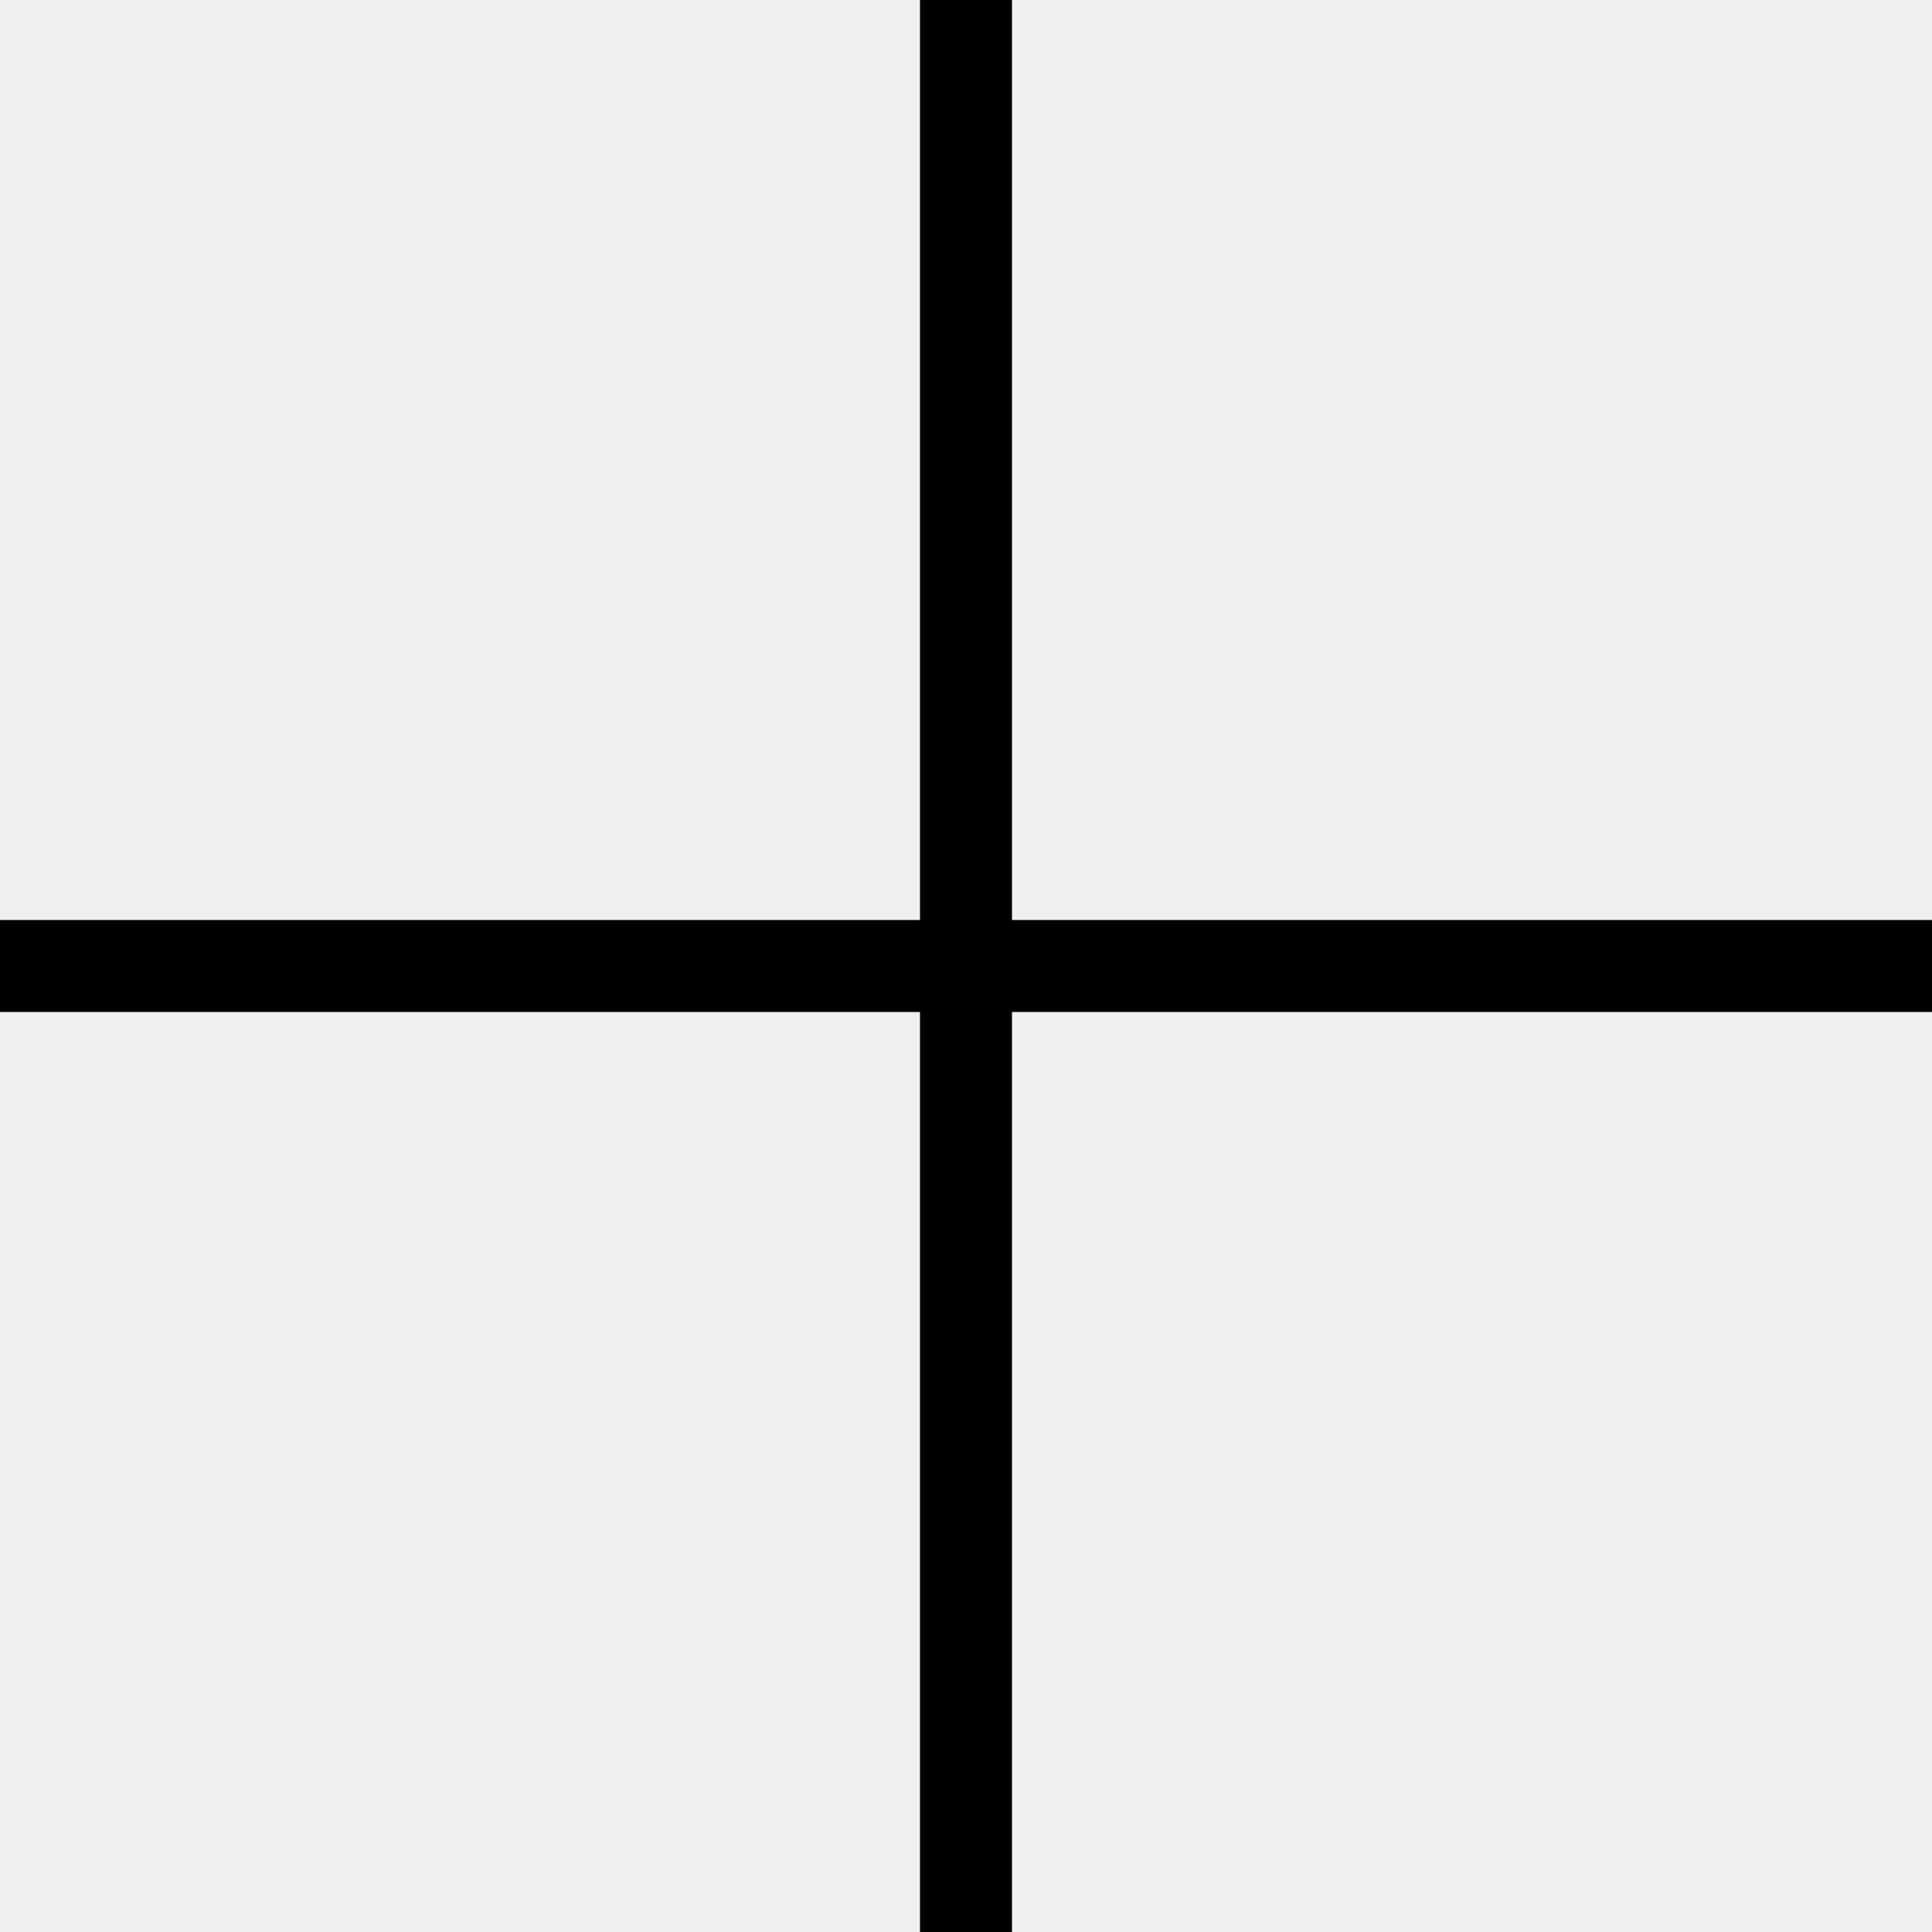
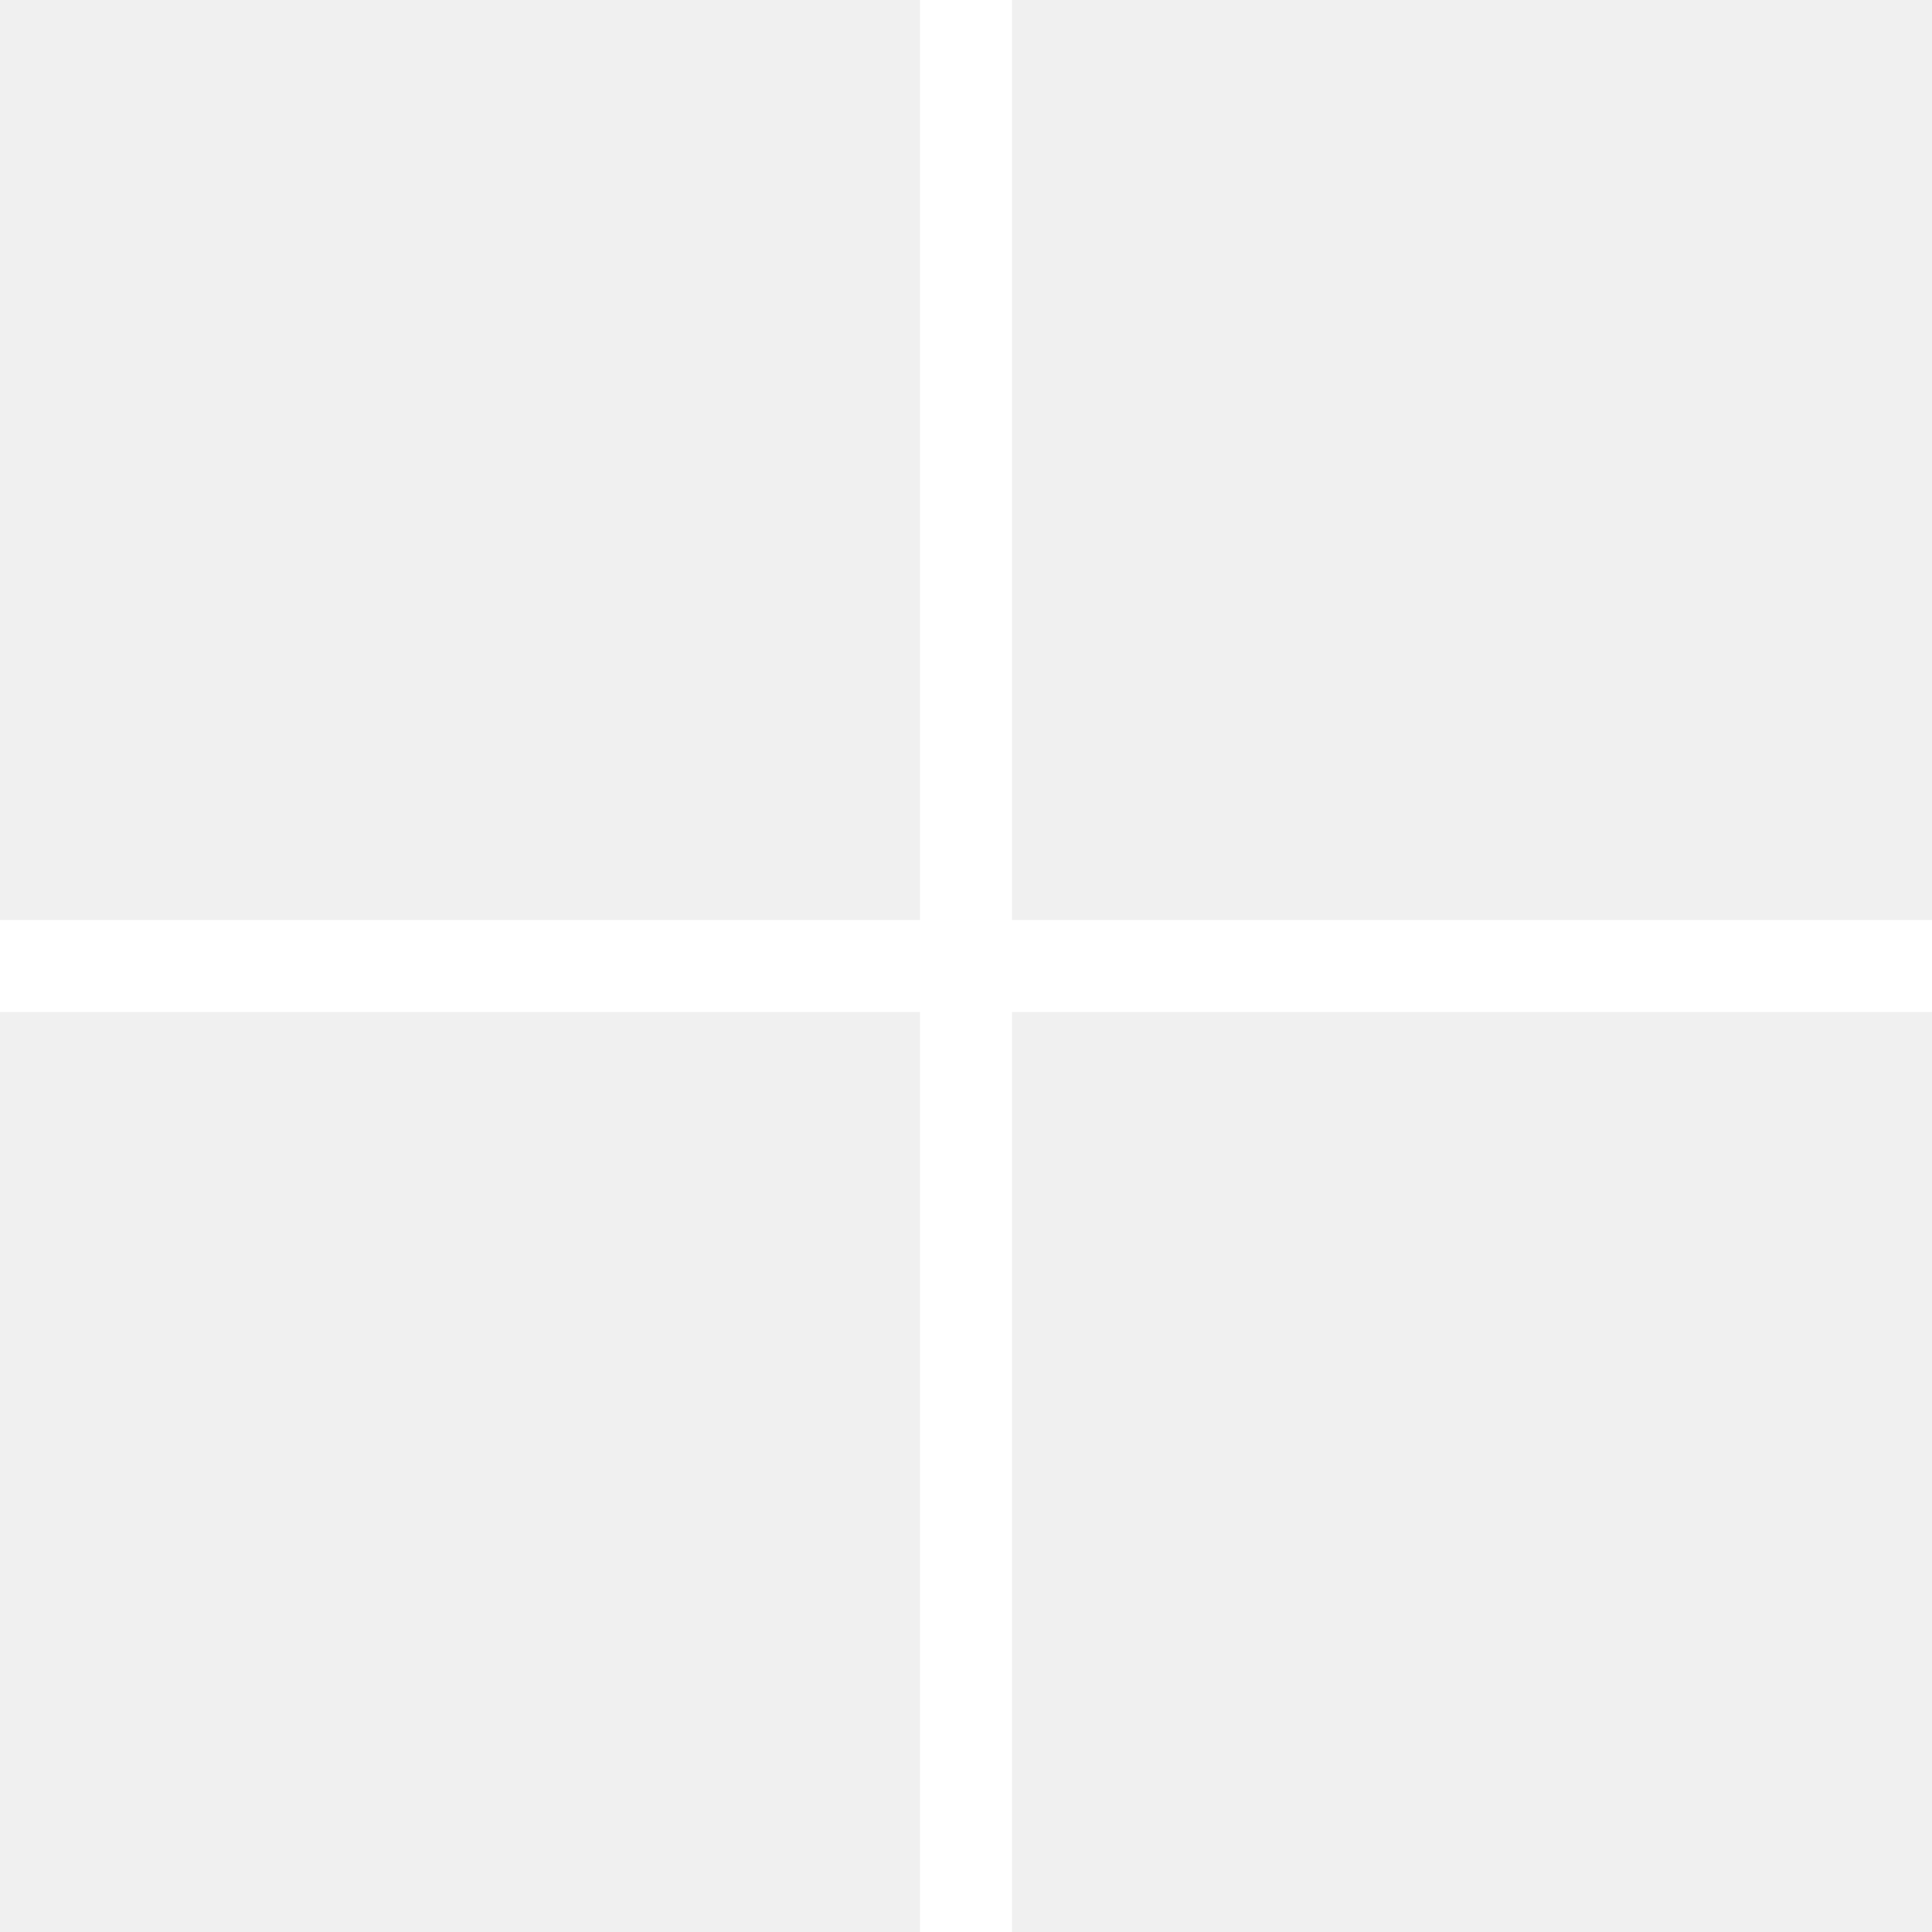
- <svg xmlns="http://www.w3.org/2000/svg" version="1.1" id="Capa_1" x="0px" y="0px" viewBox="0 0 42 42" style="enable-background:new 0 0 42 42;" xml:space="preserve">
+ <svg xmlns="http://www.w3.org/2000/svg" version="1.1" id="Capa_1" x="0px" y="0px" viewBox="0 0 42 42" fill="white" style="enable-background:new 0 0 42 42;" xml:space="preserve">
  <polygon points="42,20 22,20 22,0 20,0 20,20 0,20 0,22 20,22 20,42 22,42 22,22 42,22 " />
  <g>
</g>
  <g>
</g>
  <g>
</g>
  <g>
</g>
  <g>
</g>
  <g>
</g>
  <g>
</g>
  <g>
</g>
  <g>
</g>
  <g>
</g>
  <g>
</g>
  <g>
</g>
  <g>
</g>
  <g>
</g>
  <g>
</g>
</svg>
